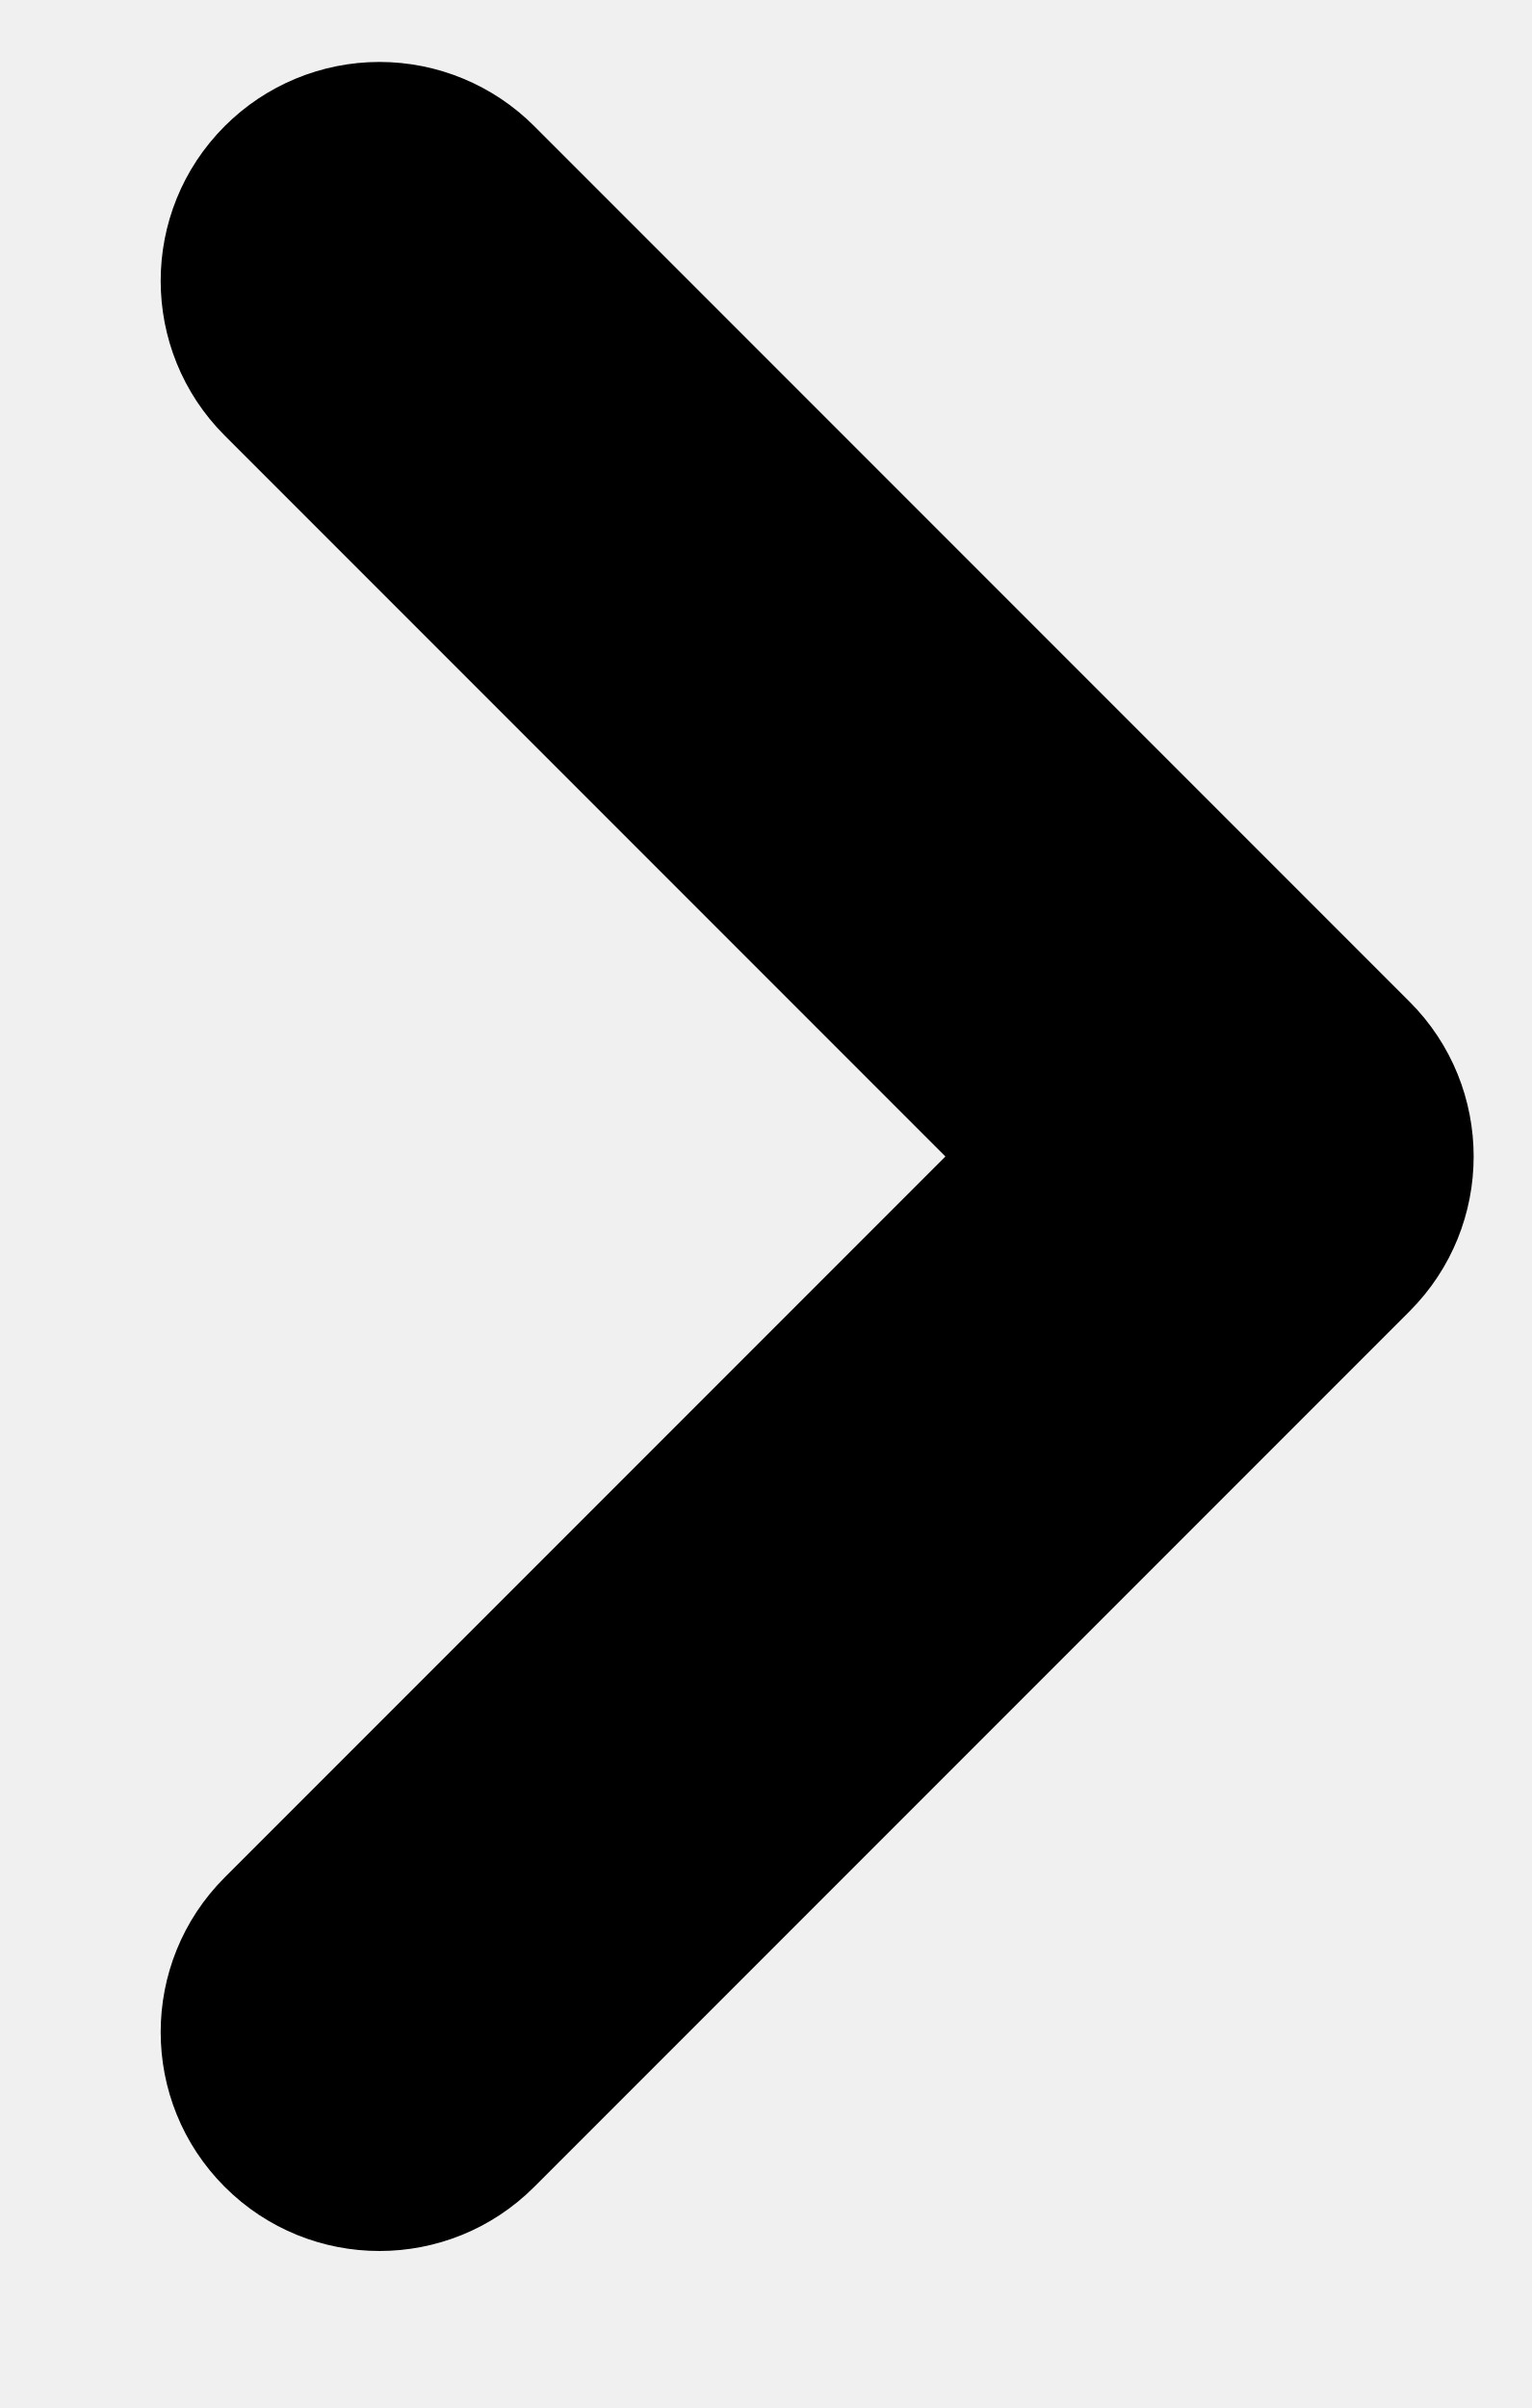
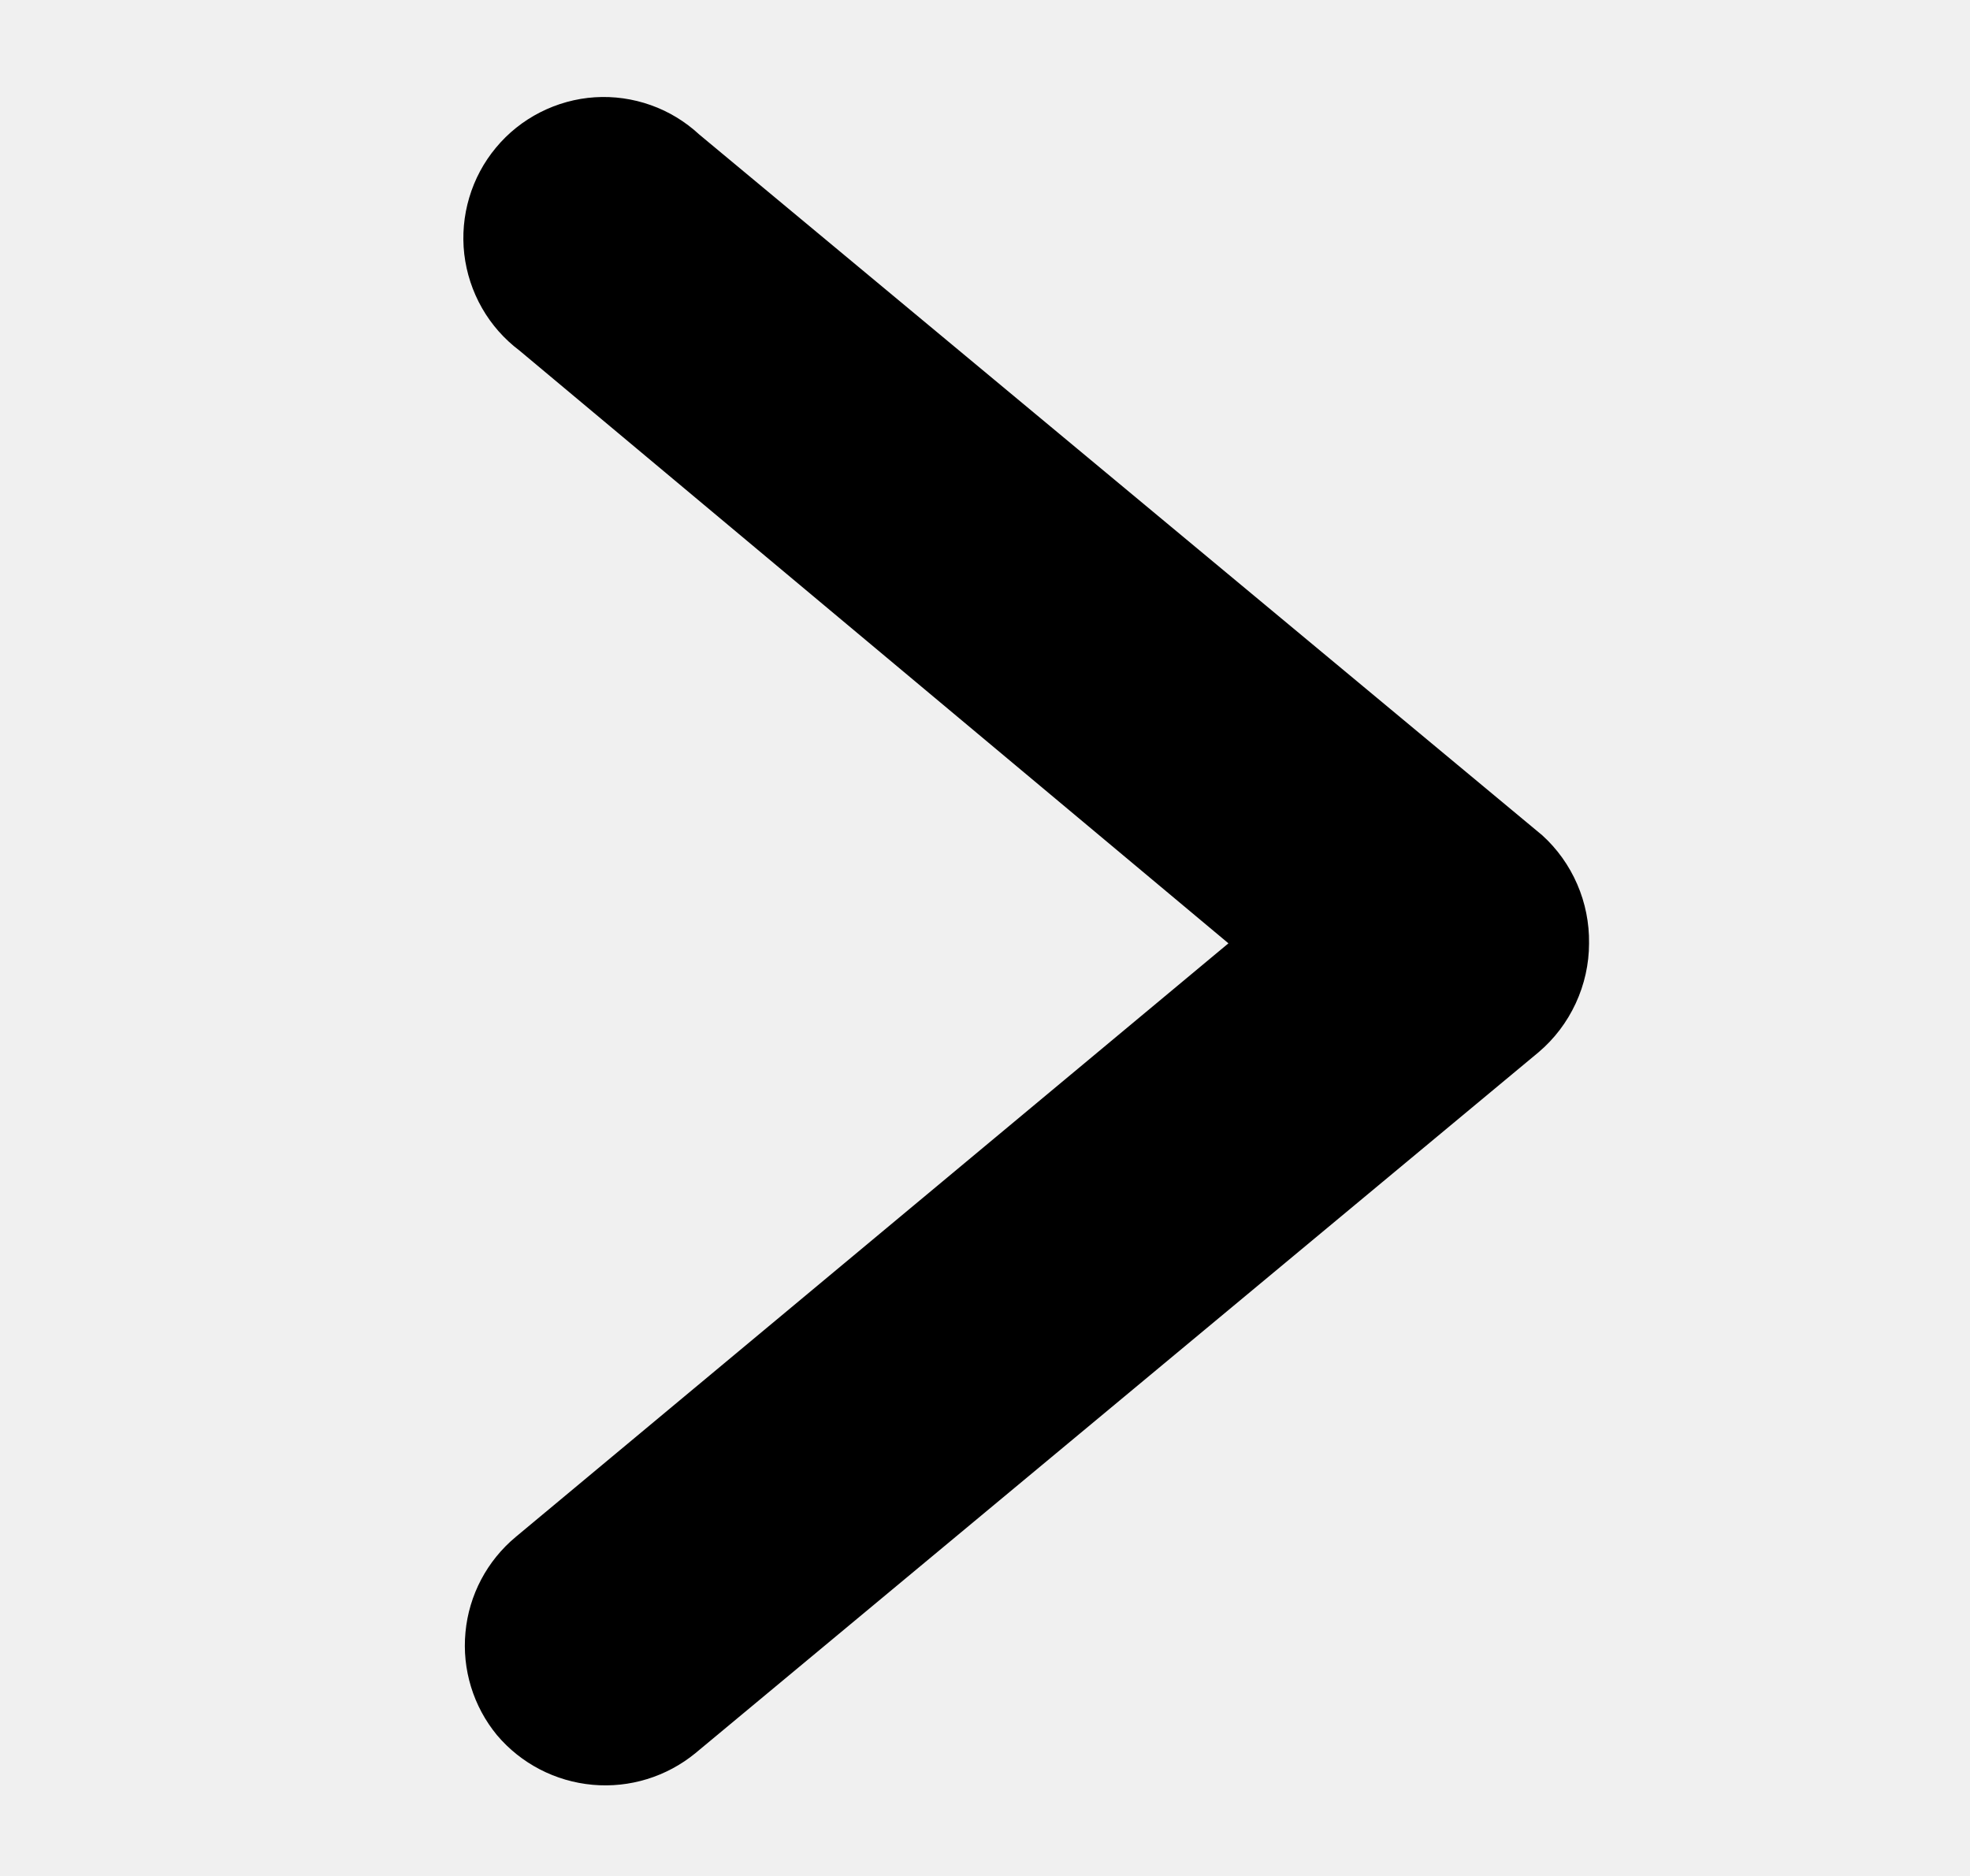
- <svg xmlns="http://www.w3.org/2000/svg" width="7" height="11" viewBox="0 0 7 11" version="1.1" id="svg49">
-   <defs id="defs53" />
-   <path style="color:#000000;stroke-linecap:round;stroke-linejoin:round;-inkscape-stroke:none" d="m 1.734,0.283 a 1,1 0 0 0 -0.707,0.293 1,1 0 0 0 0,1.414 L 4.32,5.283 1.027,8.576 a 1,1 0 0 0 0,1.414 1,1 0 0 0 1.414,0 l 4,-4 a 1,1 0 0 0 0,-1.414 L 2.441,0.576 A 1,1 0 0 0 1.734,0.283 Z" id="path47" />
+ <svg xmlns="http://www.w3.org/2000/svg" width="21" height="20" viewBox="0 0 21 20" fill="none">
+   <g clip-path="url(#clip0_3413_1896)">
+     <path d="M16.939 10.057C16.939 10.278 16.89 10.497 16.797 10.697C16.704 10.898 16.569 11.076 16.4 11.219L7.414 18.69C7.107 18.942 6.713 19.064 6.317 19.028C5.921 18.992 5.555 18.803 5.298 18.499C5.045 18.192 4.924 17.797 4.962 17.401C4.999 17.005 5.192 16.64 5.497 16.386L13.095 10.057L5.537 3.737C5.375 3.615 5.239 3.461 5.138 3.284C5.037 3.107 4.973 2.912 4.949 2.709C4.926 2.507 4.944 2.302 5.002 2.107C5.06 1.911 5.157 1.73 5.287 1.574C5.417 1.417 5.578 1.289 5.759 1.197C5.94 1.105 6.138 1.05 6.341 1.037C6.543 1.024 6.747 1.053 6.938 1.121C7.13 1.189 7.305 1.296 7.454 1.434L16.44 8.905C16.6 9.05 16.727 9.228 16.813 9.427C16.899 9.625 16.942 9.84 16.939 10.057Z" fill="#000000" />
+   </g>
+   <defs>
+     <clipPath id="clip0_3413_1896">
+       <rect width="20" height="20" fill="white" transform="translate(0.998535 20) rotate(-90)" />
+     </clipPath>
+   </defs>
</svg>
